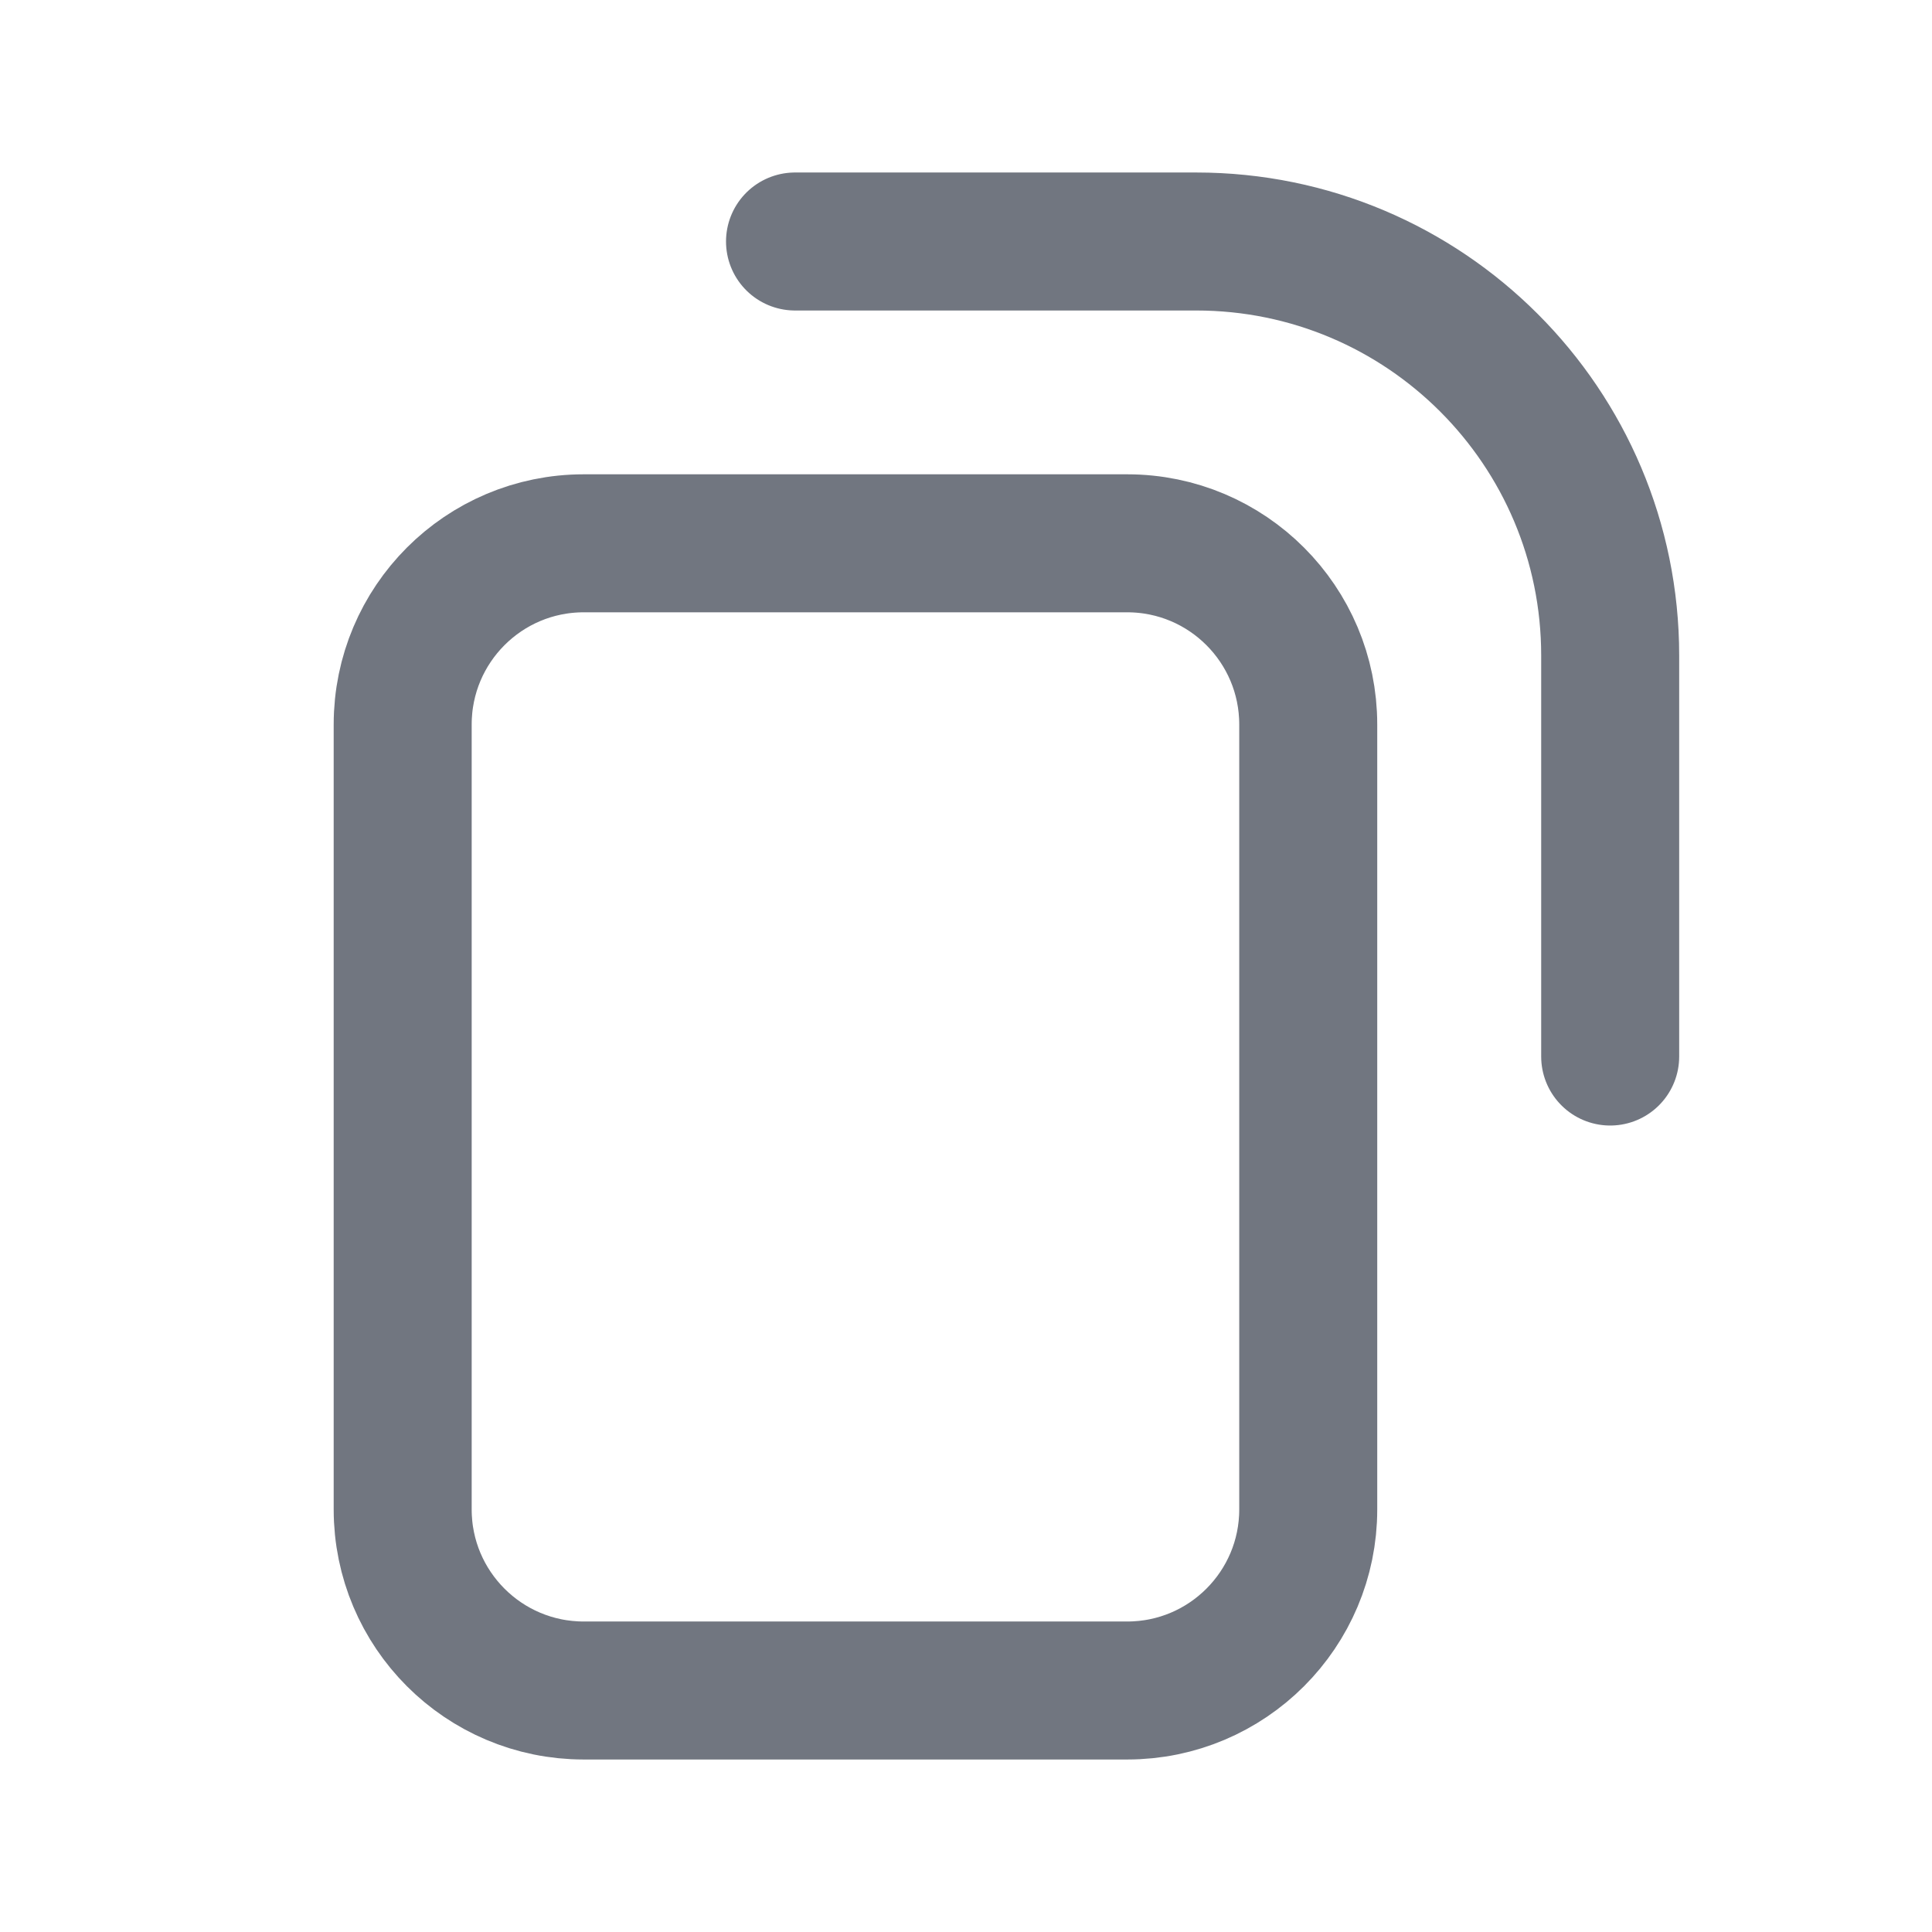
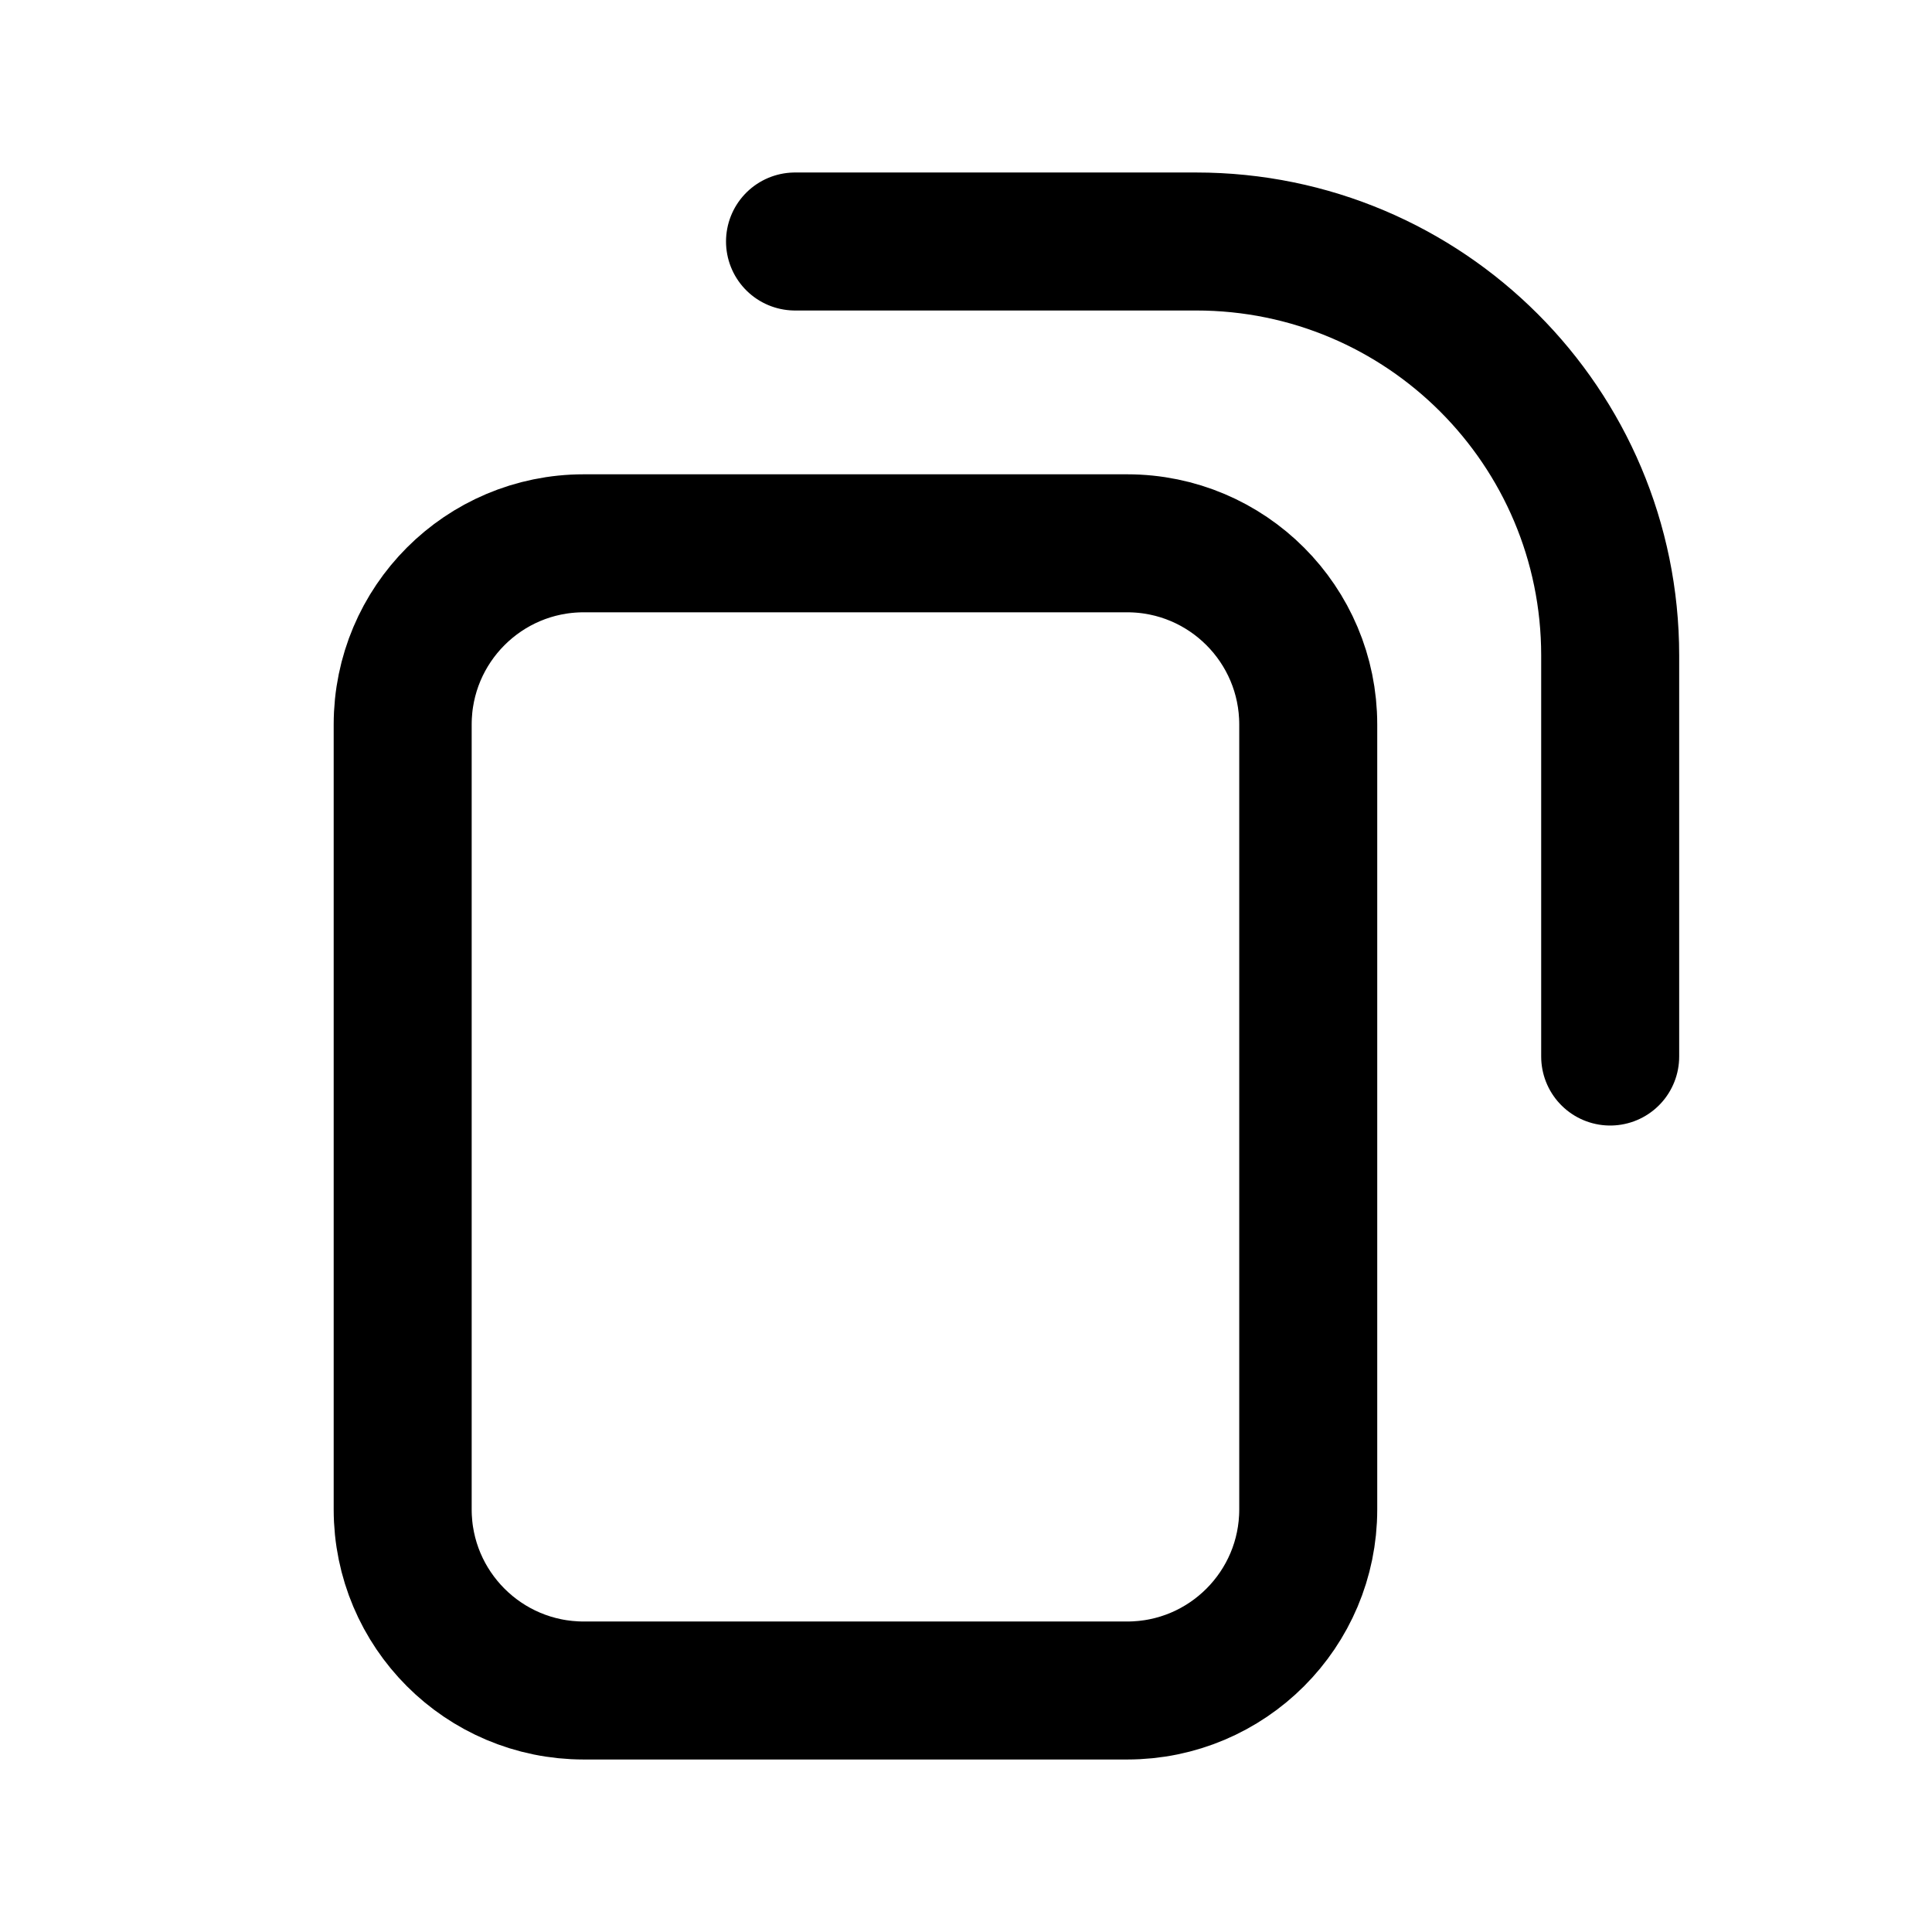
<svg xmlns="http://www.w3.org/2000/svg" viewBox="0 0 14 14" fill="none">
-   <path d="M11.668 7.656L11.668 4.75C11.668 3.093 10.325 1.75 8.668 1.75L5.761 1.75M8.168 12.25L4.23 12.25C3.505 12.25 2.918 11.662 2.918 10.938L2.918 5.25C2.918 4.525 3.505 3.937 4.23 3.937L8.168 3.937C8.893 3.937 9.48 4.525 9.48 5.25L9.48 10.938C9.48 11.662 8.893 12.25 8.168 12.25Z" stroke="#717680" stroke-linecap="round" />
+   <path d="M11.668 7.656L11.668 4.75C11.668 3.093 10.325 1.75 8.668 1.75L5.761 1.75M8.168 12.25L4.23 12.25C3.505 12.25 2.918 11.662 2.918 10.938L2.918 5.25C2.918 4.525 3.505 3.937 4.23 3.937L8.168 3.937C8.893 3.937 9.48 4.525 9.48 5.25L9.48 10.938C9.48 11.662 8.893 12.25 8.168 12.25Z" stroke="currentColor" stroke-linecap="round" />
</svg>
